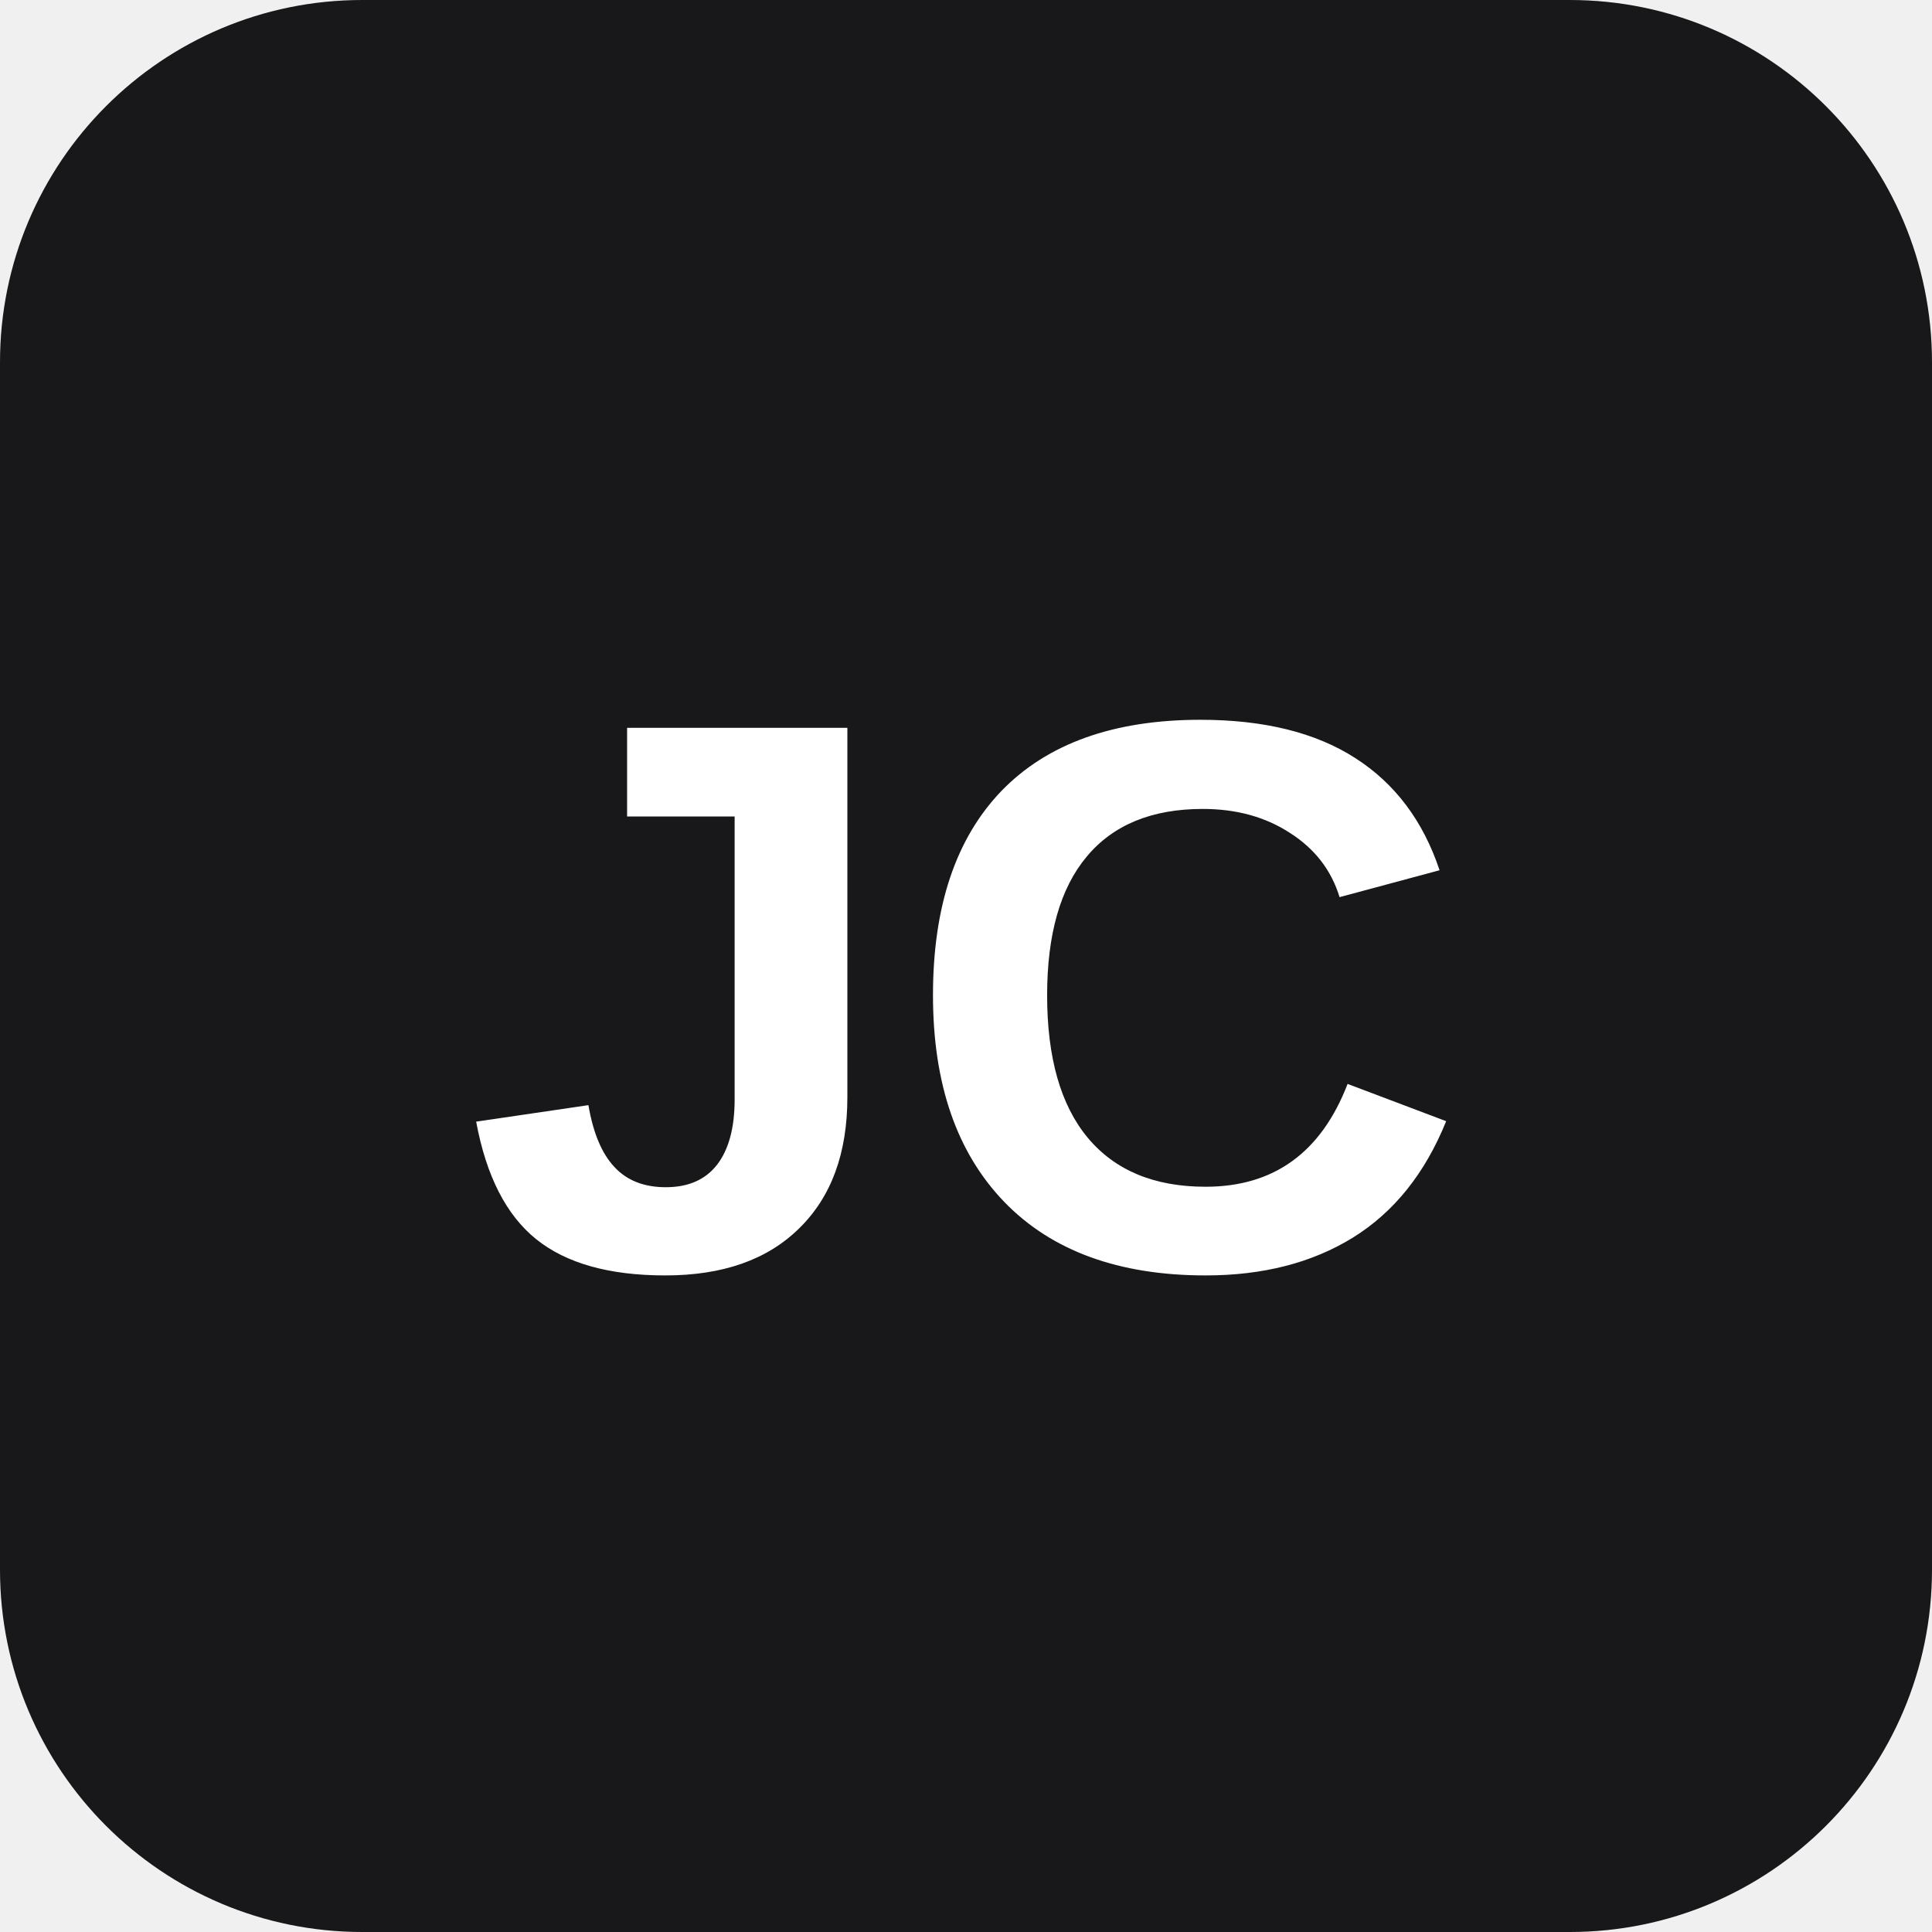
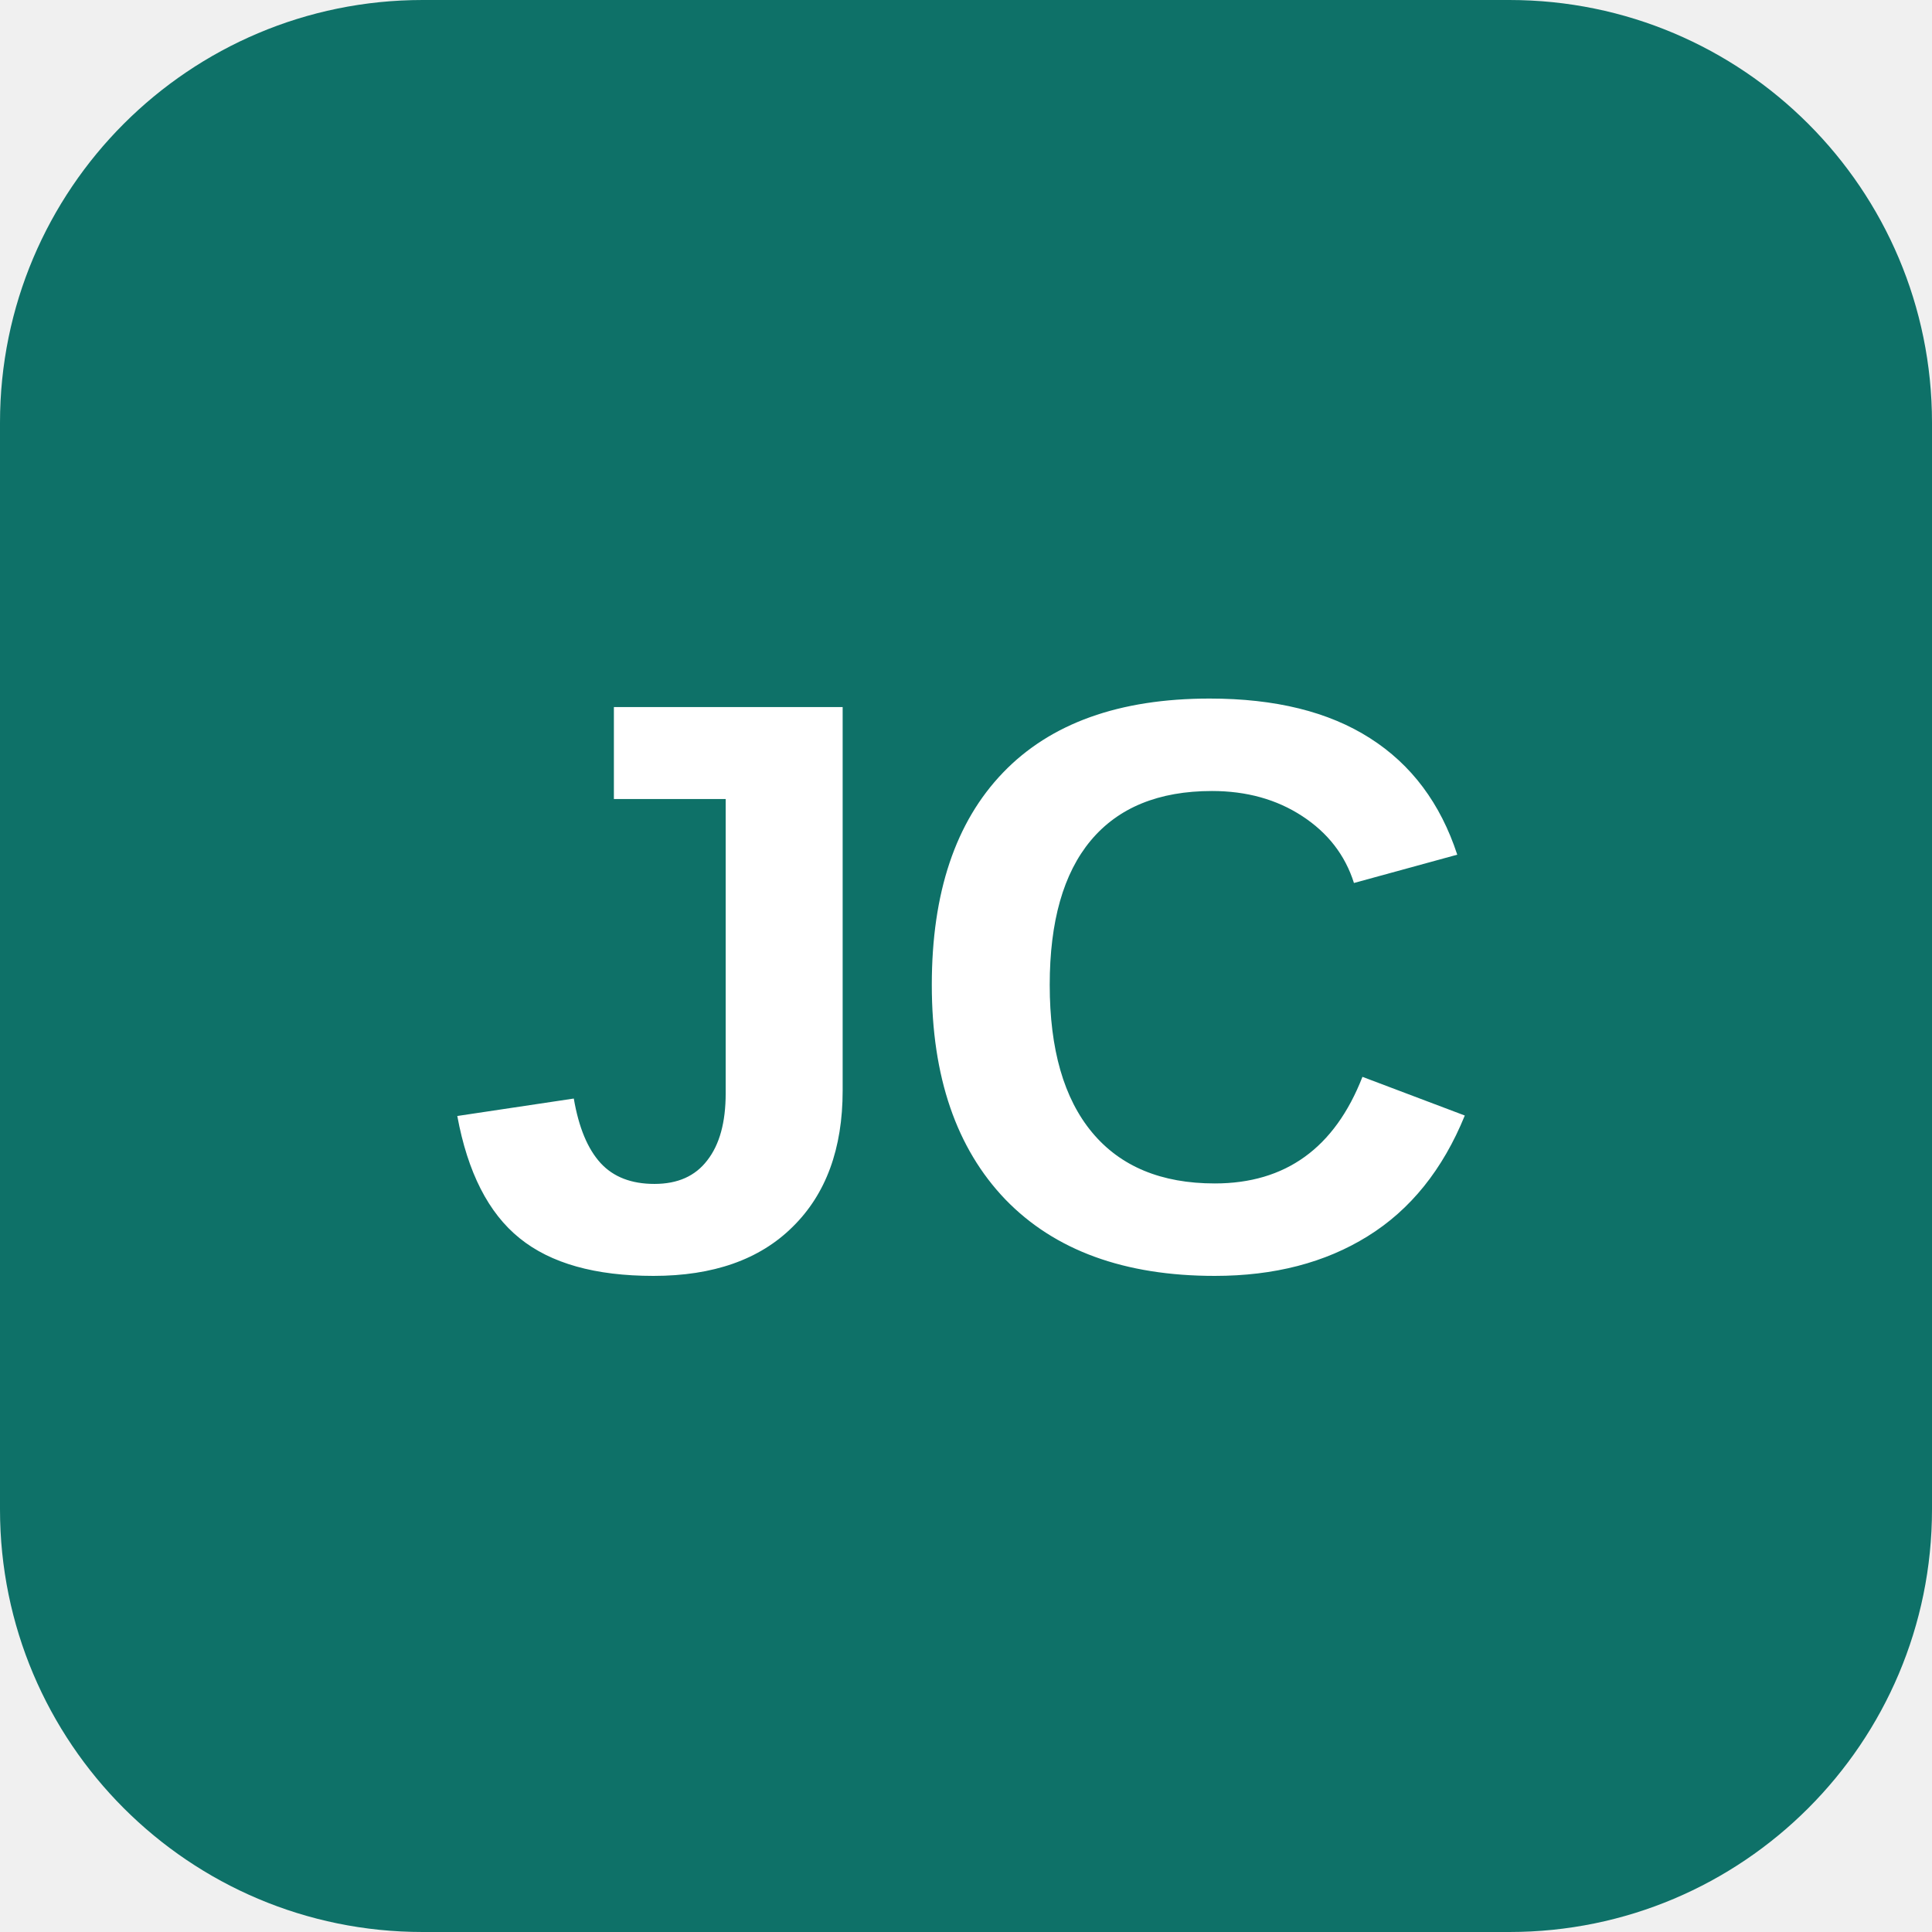
<svg xmlns="http://www.w3.org/2000/svg" width="64" height="64" viewBox="0 0 64 64">
-   <rect width="64" height="64" rx="12" fill="#18181b" />
-   <text x="32" y="42" font-family="Arial, sans-serif" font-size="26" font-weight="700" fill="#ffffff" text-anchor="middle">JC</text>
+   <rect width="64" height="64" rx="14" fill="#0E7168" />
+   <text x="32" y="42" font-family="Arial, Helvetica, sans-serif" font-size="27" font-weight="700" fill="#ffffff" text-anchor="middle">JC</text>
</svg>
